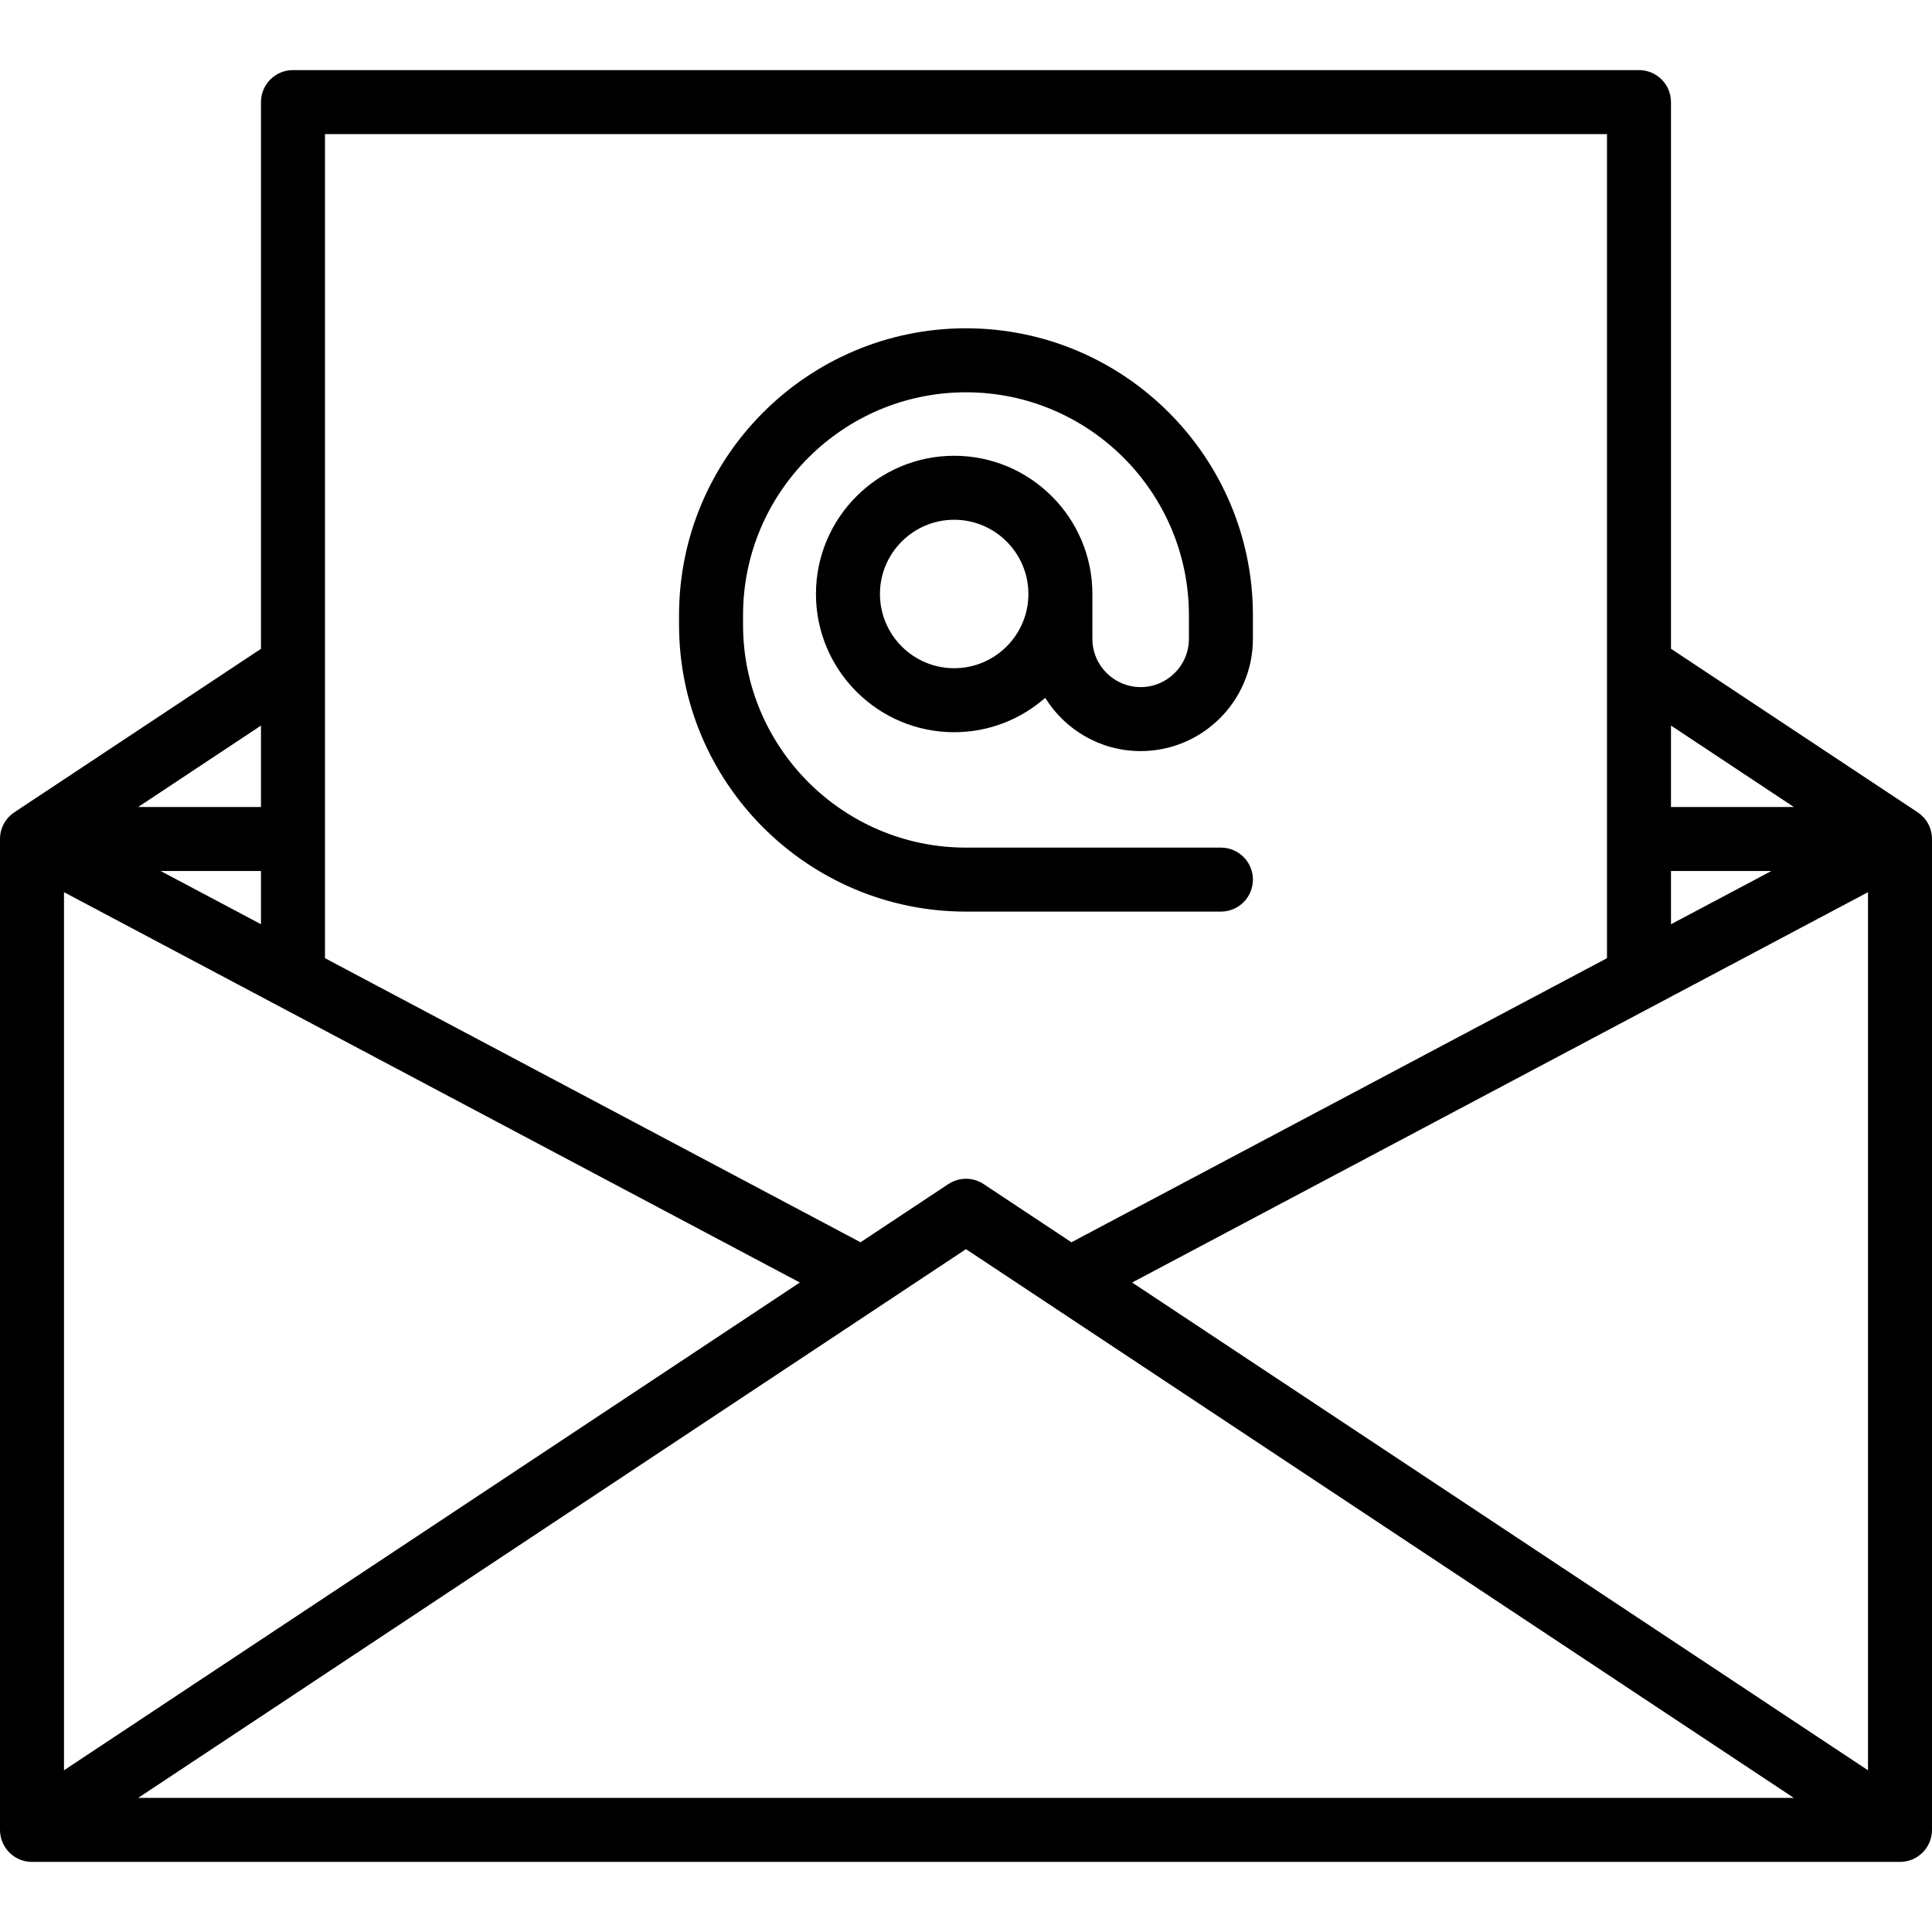
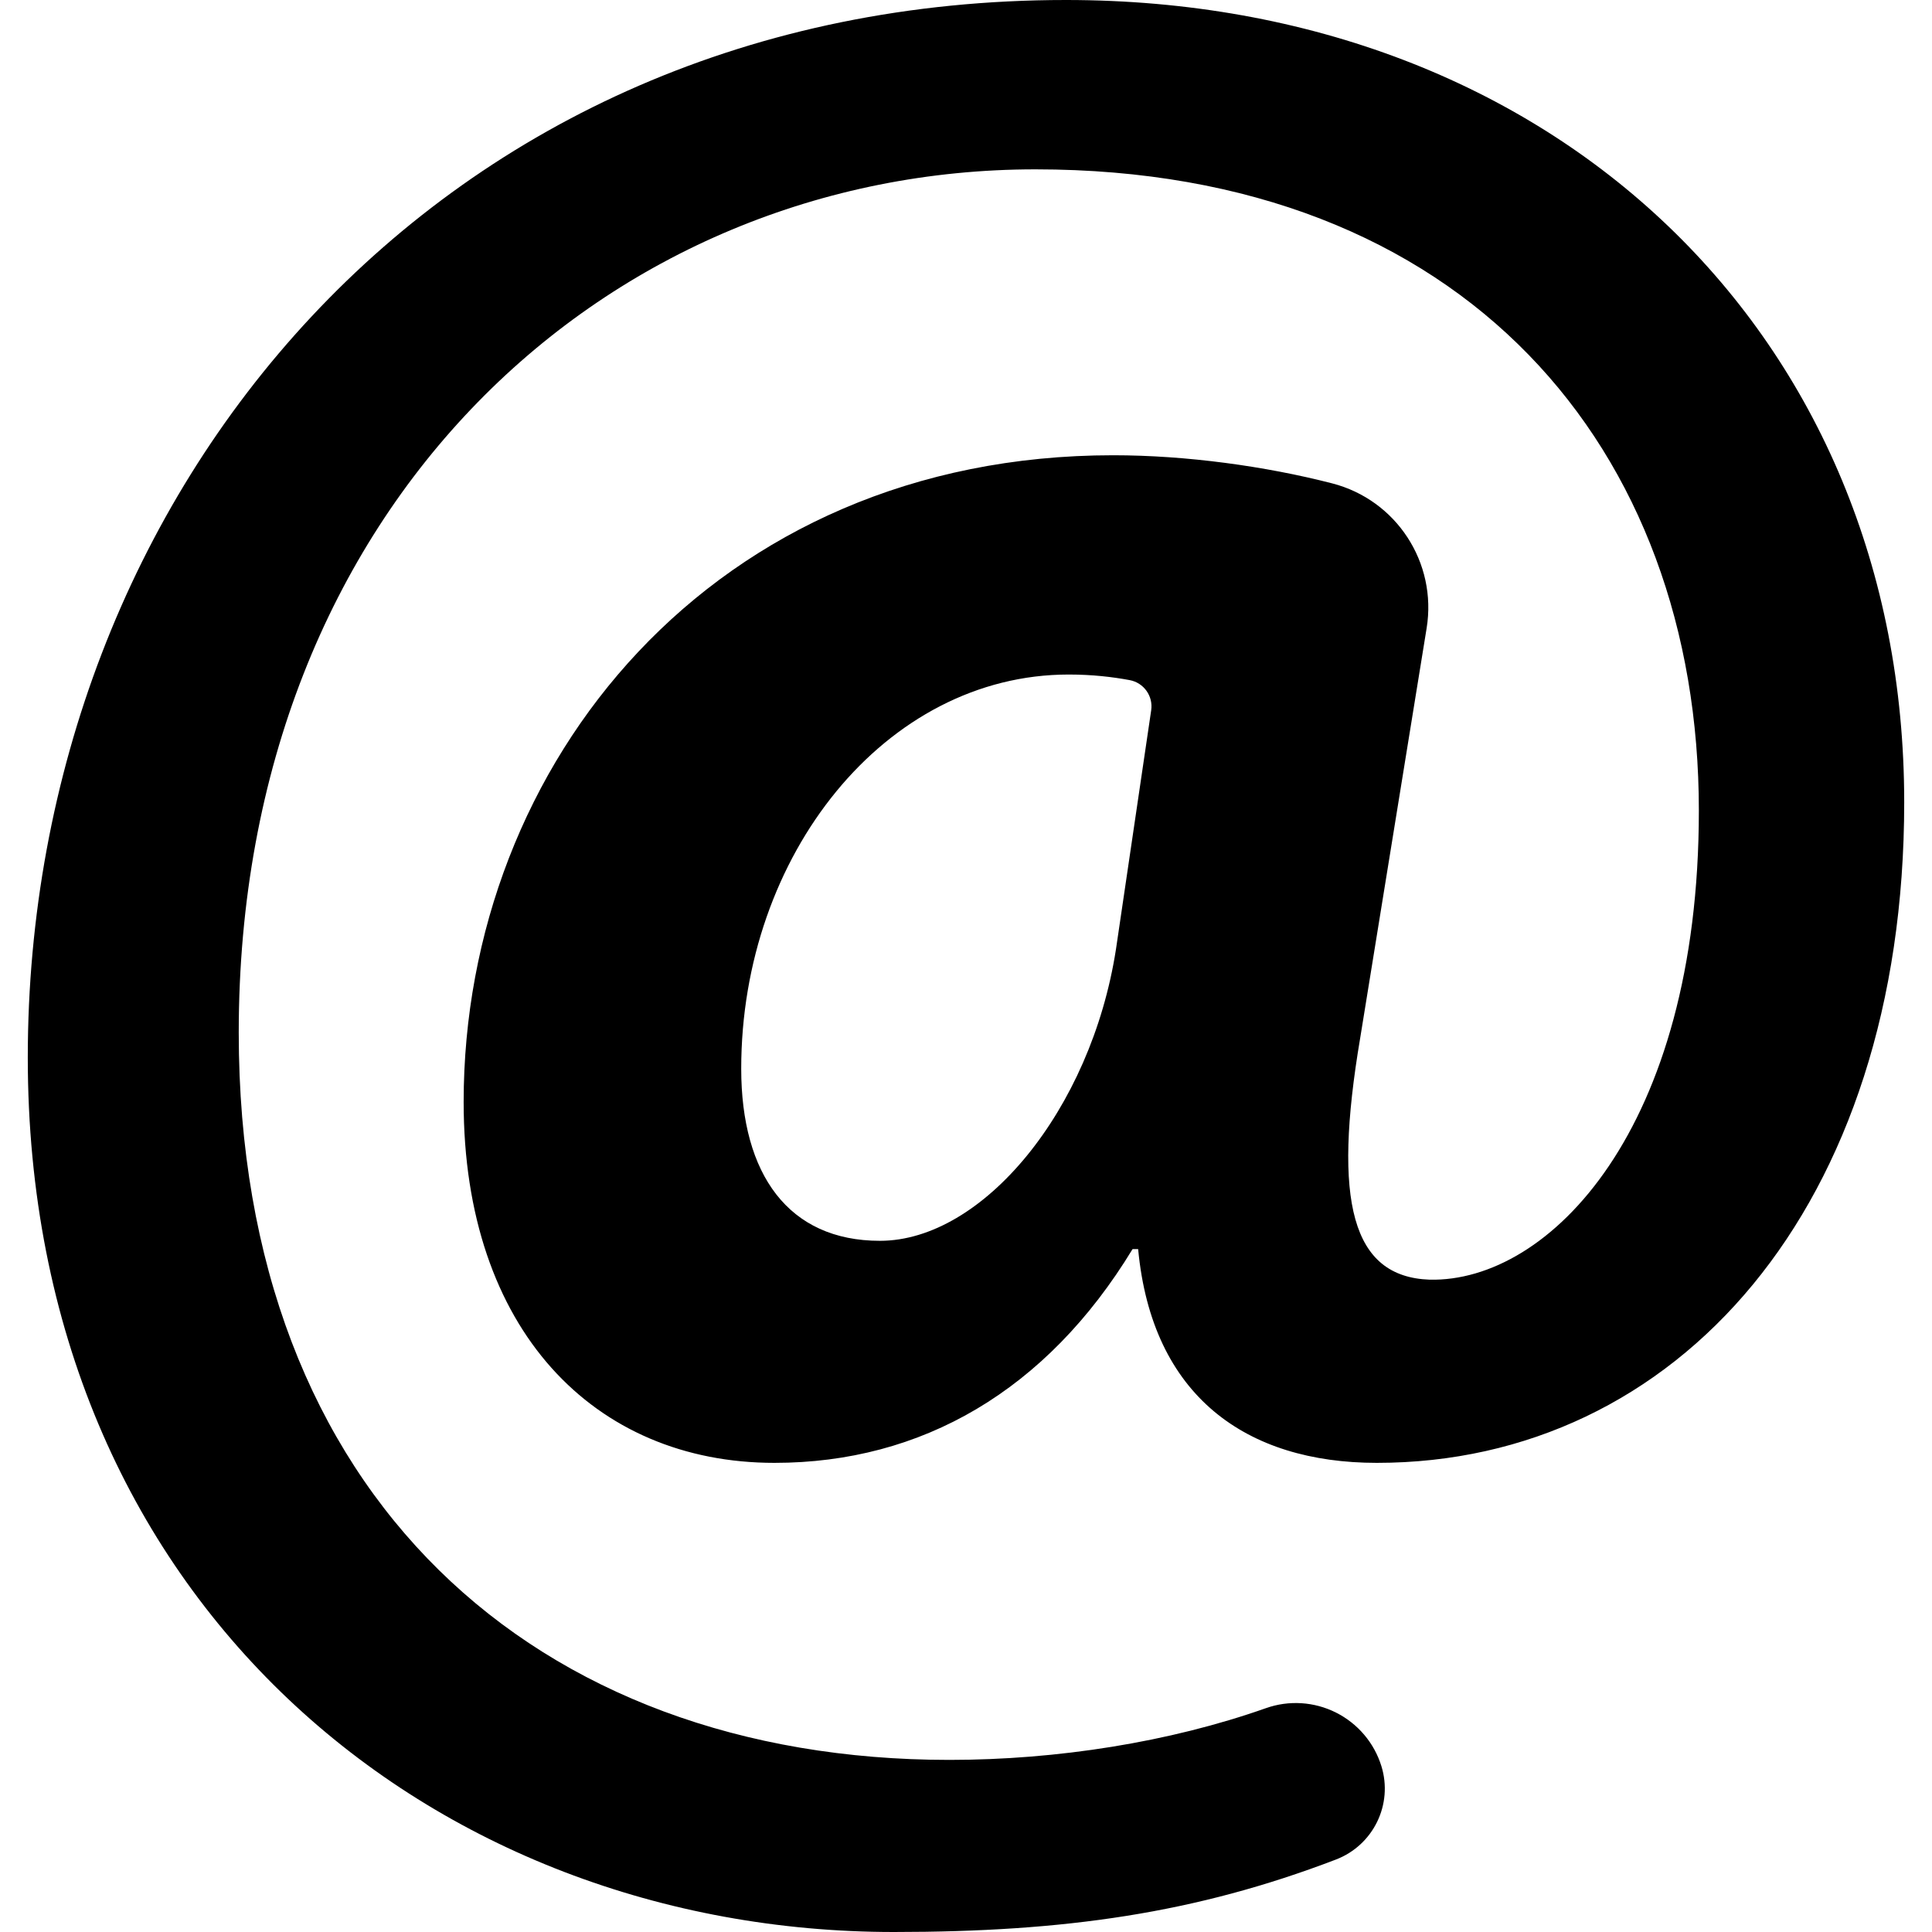
- <svg xmlns="http://www.w3.org/2000/svg" version="1.1" viewBox="0 0 452.84 452.84" enable-background="new 0 0 452.84 452.84">
+ <svg xmlns="http://www.w3.org/2000/svg" version="1.1" id="Capa_1" x="0px" y="0px" width="48px" height="48px" viewBox="0 0 493.332 493.332" style="enable-background:new 0 0 493.332 493.332;" xml:space="preserve">
+   <g id="XMLID_78_">
+     <g id="XMLID_79_">
+       <g id="XMLID_80_">
+         <path id="XMLID_81_" d="M352.731,450.956c3.037,9.789-2.044,20.213-11.616,23.878c-35.811,13.709-69.294,18.498-112.873,18.498     c-117.663,0-221.147-84.347-221.147-223.275C7.095,125.46,112.003,0,272.2,0c124.735,0,214.036,85.764,214.036,204.845     c0,103.483-58.12,168.693-134.66,168.693c-33.327,0-57.419-17.007-60.955-54.582h-1.424c-21.963,36.15-53.86,54.582-91.43,54.582     c-46.082,0-79.376-34.022-79.376-92.142c0-86.475,63.769-165.147,165.841-165.147c18.691,0,38.9,2.795,55.909,7.172     c16.425,4.227,26.861,20.236,24.147,36.978l-16.972,104.695c-7.072,41.818-2.112,60.953,17.721,61.666     c30.475,0.711,68.762-38.272,68.762-119.786c0-92.15-59.543-163.732-169.41-163.732c-108.444,0-203.428,85.051-203.428,220.436     c0,118.369,75.834,185.708,181.448,185.708c27.489,0,56.203-4.51,80.853-13.214c5.863-2.07,12.315-1.662,17.872,1.126     c5.558,2.788,9.753,7.716,11.595,13.655L352.731,450.956z M293.954,181.362c0.534-3.626-1.892-7.027-5.496-7.696     c-4.413-0.819-9.536-1.426-15.573-1.426c-46.771,0-83.617,46.076-83.617,100.653c0,26.94,12.037,43.946,35.423,43.946     c26.231,0,53.876-33.31,60.265-74.425L293.954,181.362z" />
+       </g>
+     </g>
+   </g>
  <g>
-     <path d="m449.483,190.4l.001-.001-57.824-38.335v-128.134c0-4.142-3.358-7.5-7.5-7.5h-315.49c-4.142,0-7.5,3.358-7.5,7.5v128.143l-57.814,38.326 .001,.002c-2.022,1.343-3.357,3.639-3.357,6.249v232.26c0,4.142 3.358,7.5 7.5,7.5h437.84c4.142,0 7.5-3.358 7.5-7.5v-232.26c0-2.61-1.335-4.906-3.357-6.25zm-388.313,26.229l-23.525-12.479h23.525v12.479zm-46.17-7.511l172.475,91.49-172.475,114.327v-205.817zm211.417,83.671l194.037,128.621h-388.073l194.036-128.621zm38.945,7.82l172.477-91.491v205.821l-172.477-114.33zm126.298-96.459h23.536l-23.536,12.484v-12.484zm28.794-15h-28.794v-19.09l28.794,19.09zm-43.794-157.72v193.161l-125.527,66.586-20.573-13.637c-2.511-1.665-5.776-1.665-8.287,0l-20.57,13.635-125.533-66.589v-193.156h300.49zm-315.49,157.72h-28.782l28.782-19.08v19.08z" />
-     <path d="m226.415,213.671h59.754c4.142,0 7.5-3.358 7.5-7.5s-3.358-7.5-7.5-7.5h-59.754c-28.813,0-52.254-23.441-52.254-52.254v-2.213c0-28.813 23.441-52.254 52.254-52.254s52.254,23.441 52.254,52.254v5.533c0,6.237-5.074,11.312-11.312,11.312s-11.312-5.074-11.312-11.312v-10.512c0-17.864-14.533-32.398-32.397-32.398s-32.397,14.533-32.397,32.398c0,17.864 14.533,32.397 32.397,32.397 8.169,0 15.636-3.045 21.34-8.052 4.644,7.483 12.932,12.478 22.369,12.478 14.508,0 26.312-11.803 26.312-26.312v-5.533c0-37.084-30.17-67.254-67.254-67.254s-67.254,30.17-67.254,67.254v2.213c5.68434e-14,37.085 30.17,67.255 67.254,67.255zm-2.767-57.049c-9.593,0-17.397-7.804-17.397-17.397s7.805-17.398 17.397-17.398 17.397,7.805 17.397,17.398-7.804,17.397-17.397,17.397z" />
-   </g>
+ </g>
+   <g>
+ </g>
+   <g>
+ </g>
+   <g>
+ </g>
+   <g>
+ </g>
+   <g>
+ </g>
+   <g>
+ </g>
+   <g>
+ </g>
+   <g>
+ </g>
+   <g>
+ </g>
+   <g>
+ </g>
+   <g>
+ </g>
+   <g>
+ </g>
+   <g>
+ </g>
+   <g>
+ </g>
</svg>
